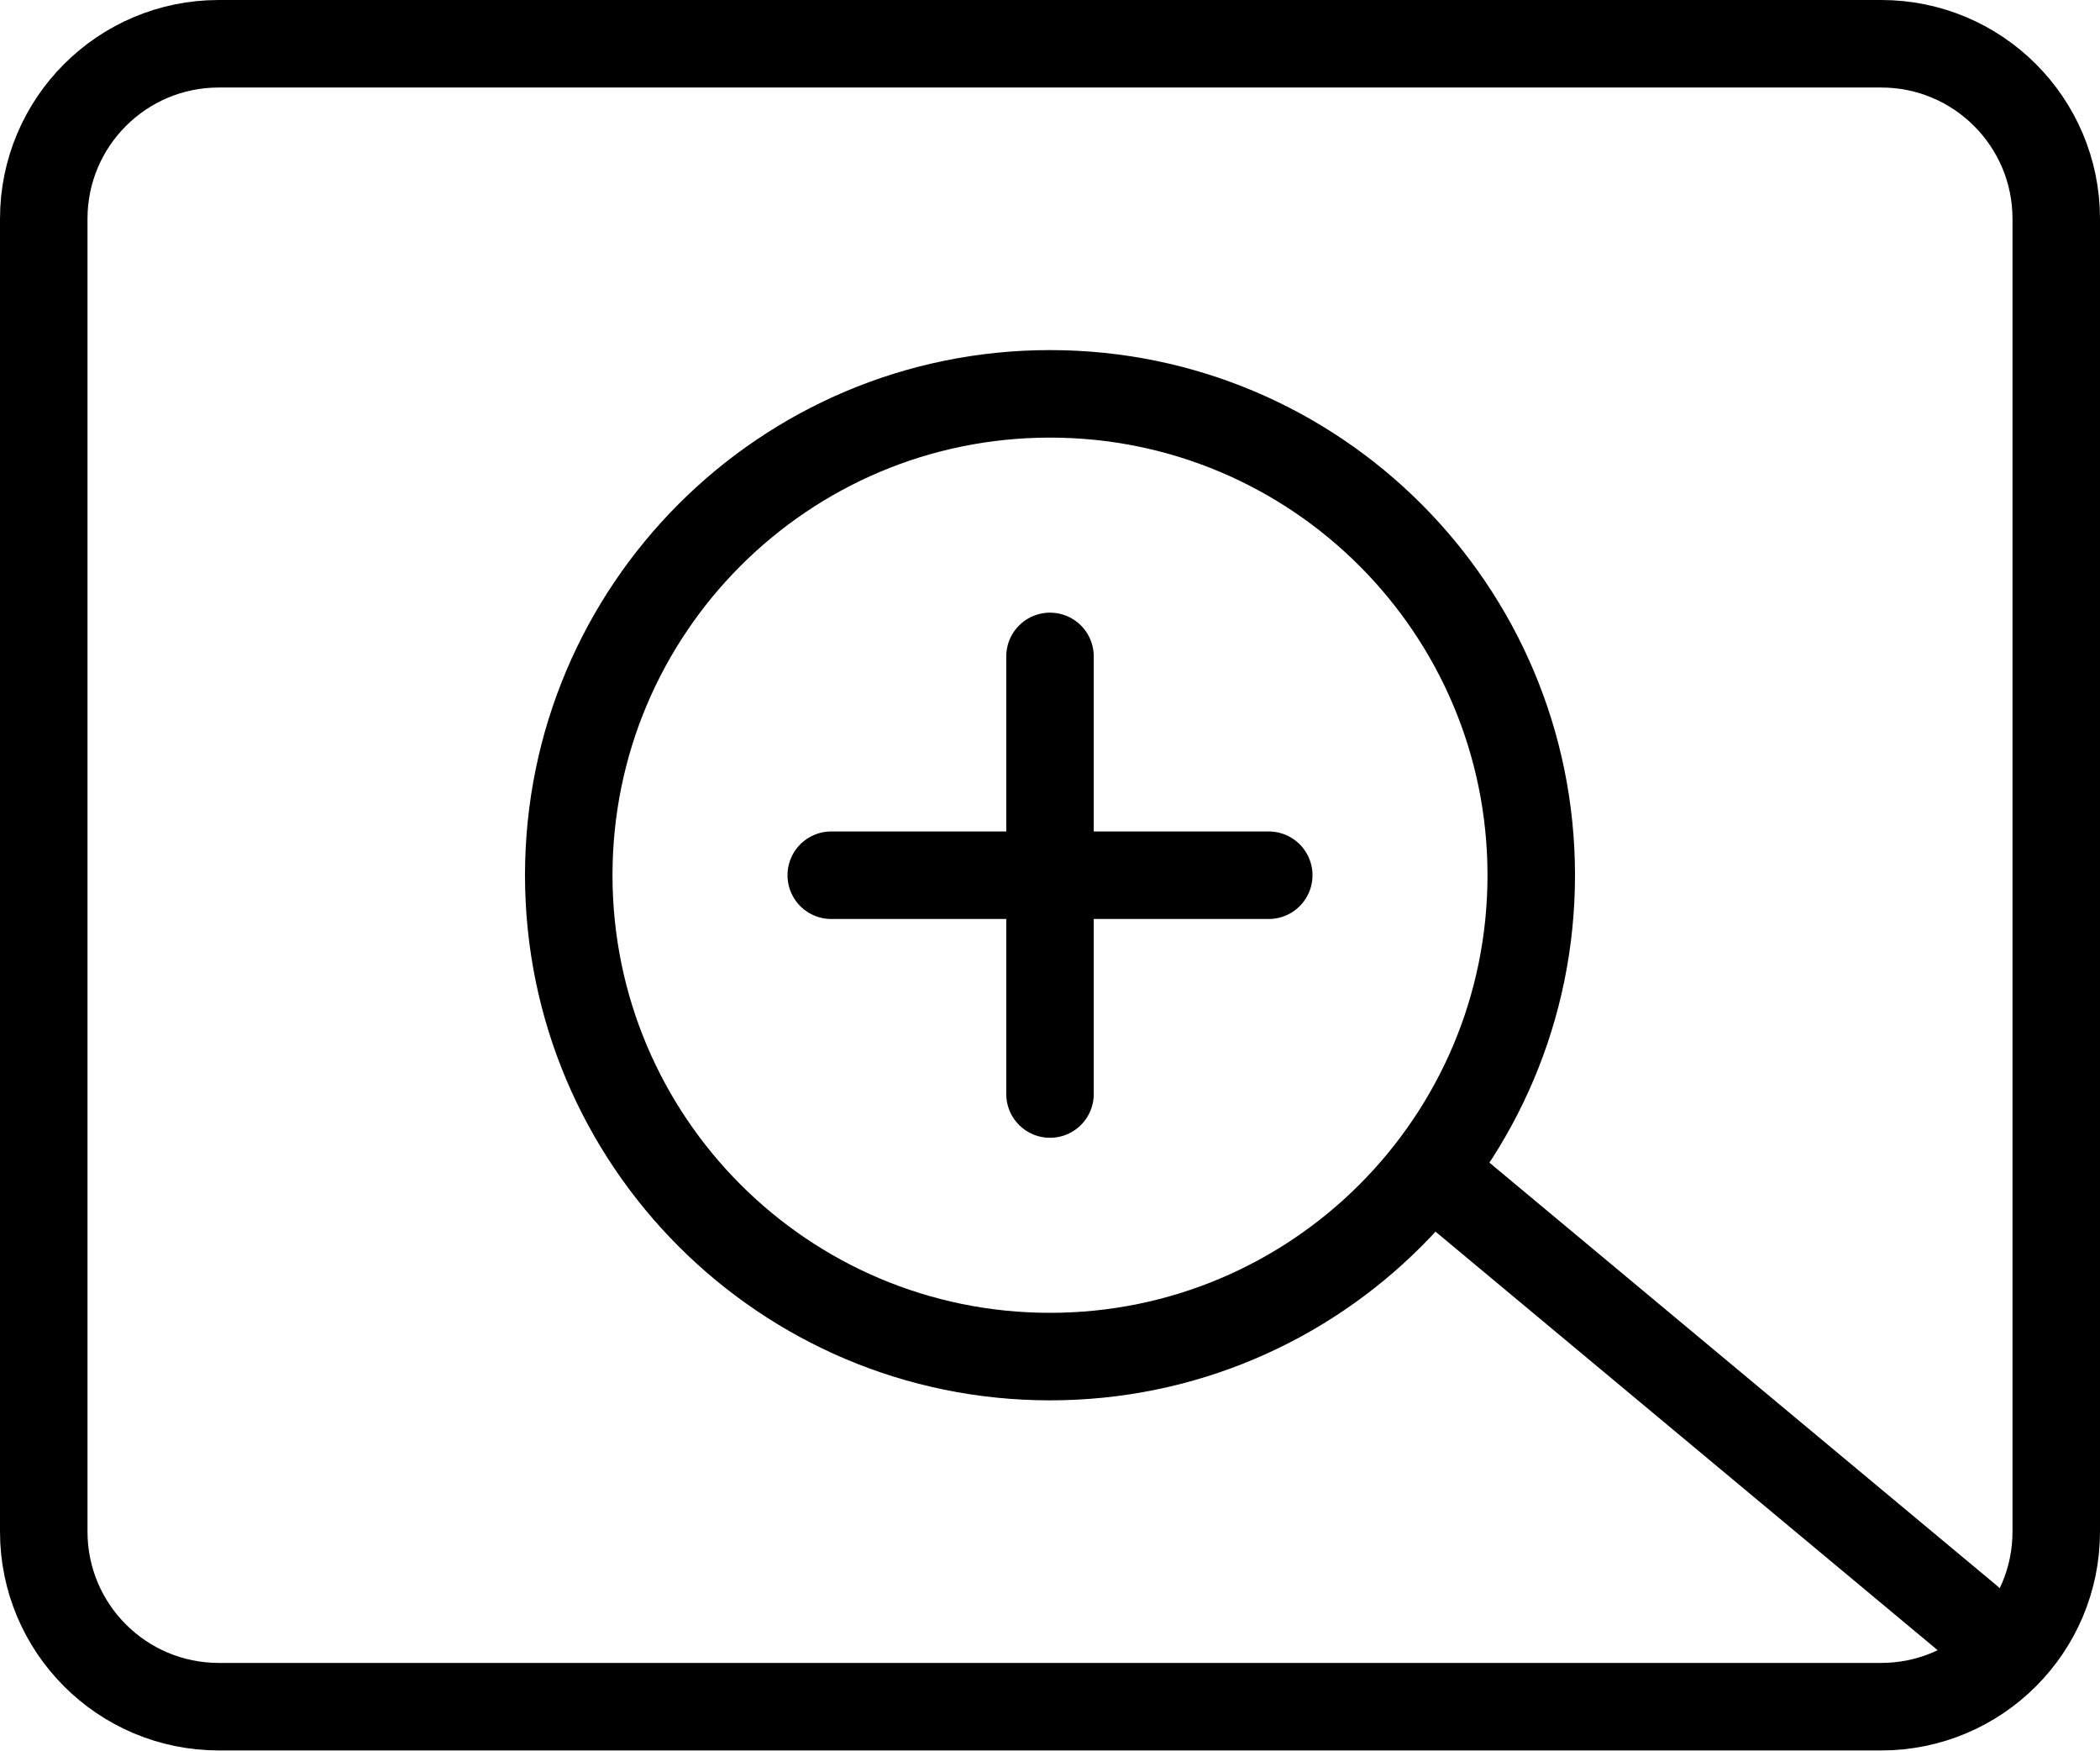
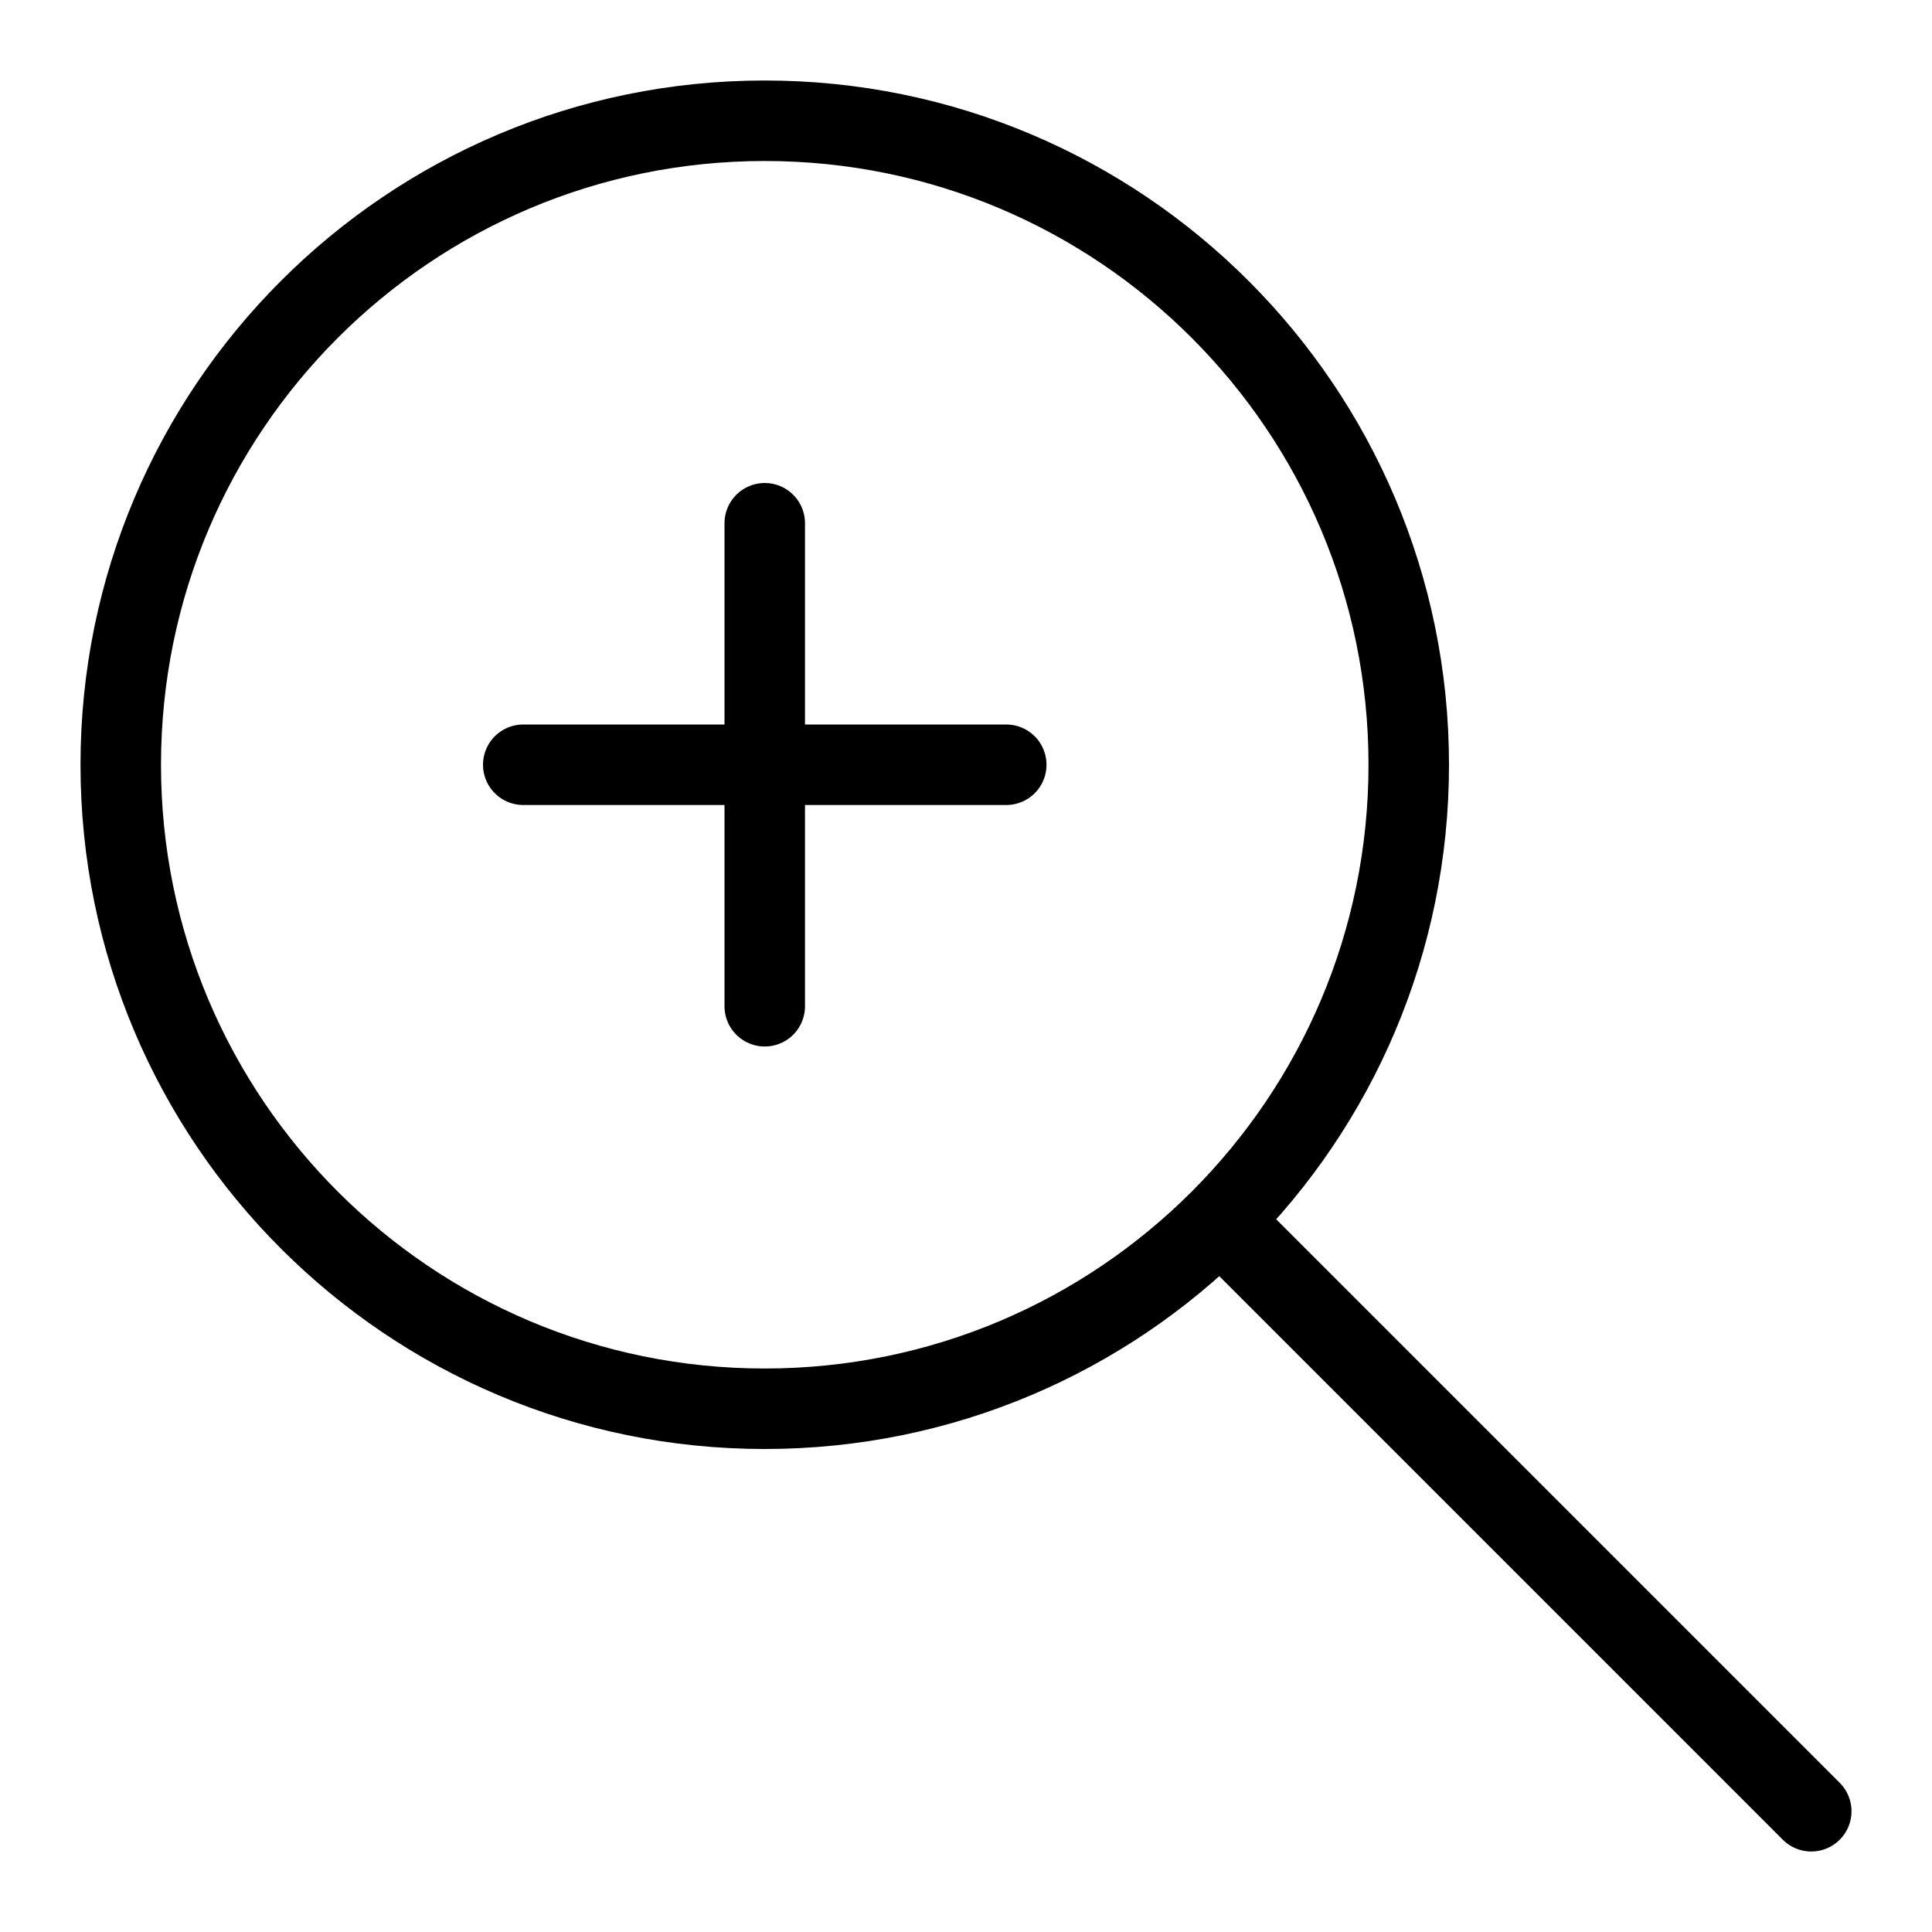
- <svg xmlns="http://www.w3.org/2000/svg" id="f6cc4a97-904b-44f5-b861-c0dbba91cfde" data-name="Layer 1" viewBox="0 0 24 20">
-   <rect x="0.5" y="0.5" width="23" height="19" rx="2" fill="none" stroke="#000" stroke-miterlimit="10" />
-   <circle cx="12" cy="10" r="5.5" fill="none" stroke="#000" stroke-miterlimit="10" />
-   <line x1="16.5" y1="13.5" x2="22.5" y2="18.5" fill="none" stroke="#000" stroke-linecap="round" stroke-miterlimit="10" />
-   <line x1="12" y1="7.5" x2="12" y2="12.5" fill="none" stroke="#000" stroke-linecap="round" stroke-miterlimit="10" />
-   <line x1="9.5" y1="10" x2="14.5" y2="10" fill="none" stroke="#000" stroke-linecap="round" stroke-miterlimit="10" />
+ <svg xmlns="http://www.w3.org/2000/svg" viewBox="0 0 24 24">
+   <circle cx="9.5" cy="9.5" r="8" fill="none" stroke="#000" stroke-miterlimit="10" />
+   <line x1="9.5" y1="6.5" x2="9.5" y2="12.5" fill="none" stroke="#000" stroke-linecap="round" stroke-miterlimit="10" />
+   <line x1="6.5" y1="9.5" x2="12.5" y2="9.5" fill="none" stroke="#000" stroke-linecap="round" stroke-miterlimit="10" />
+   <line x1="15.5" y1="15.5" x2="22.5" y2="22.5" fill="none" stroke="#000" stroke-linecap="round" stroke-miterlimit="10" />
</svg>
